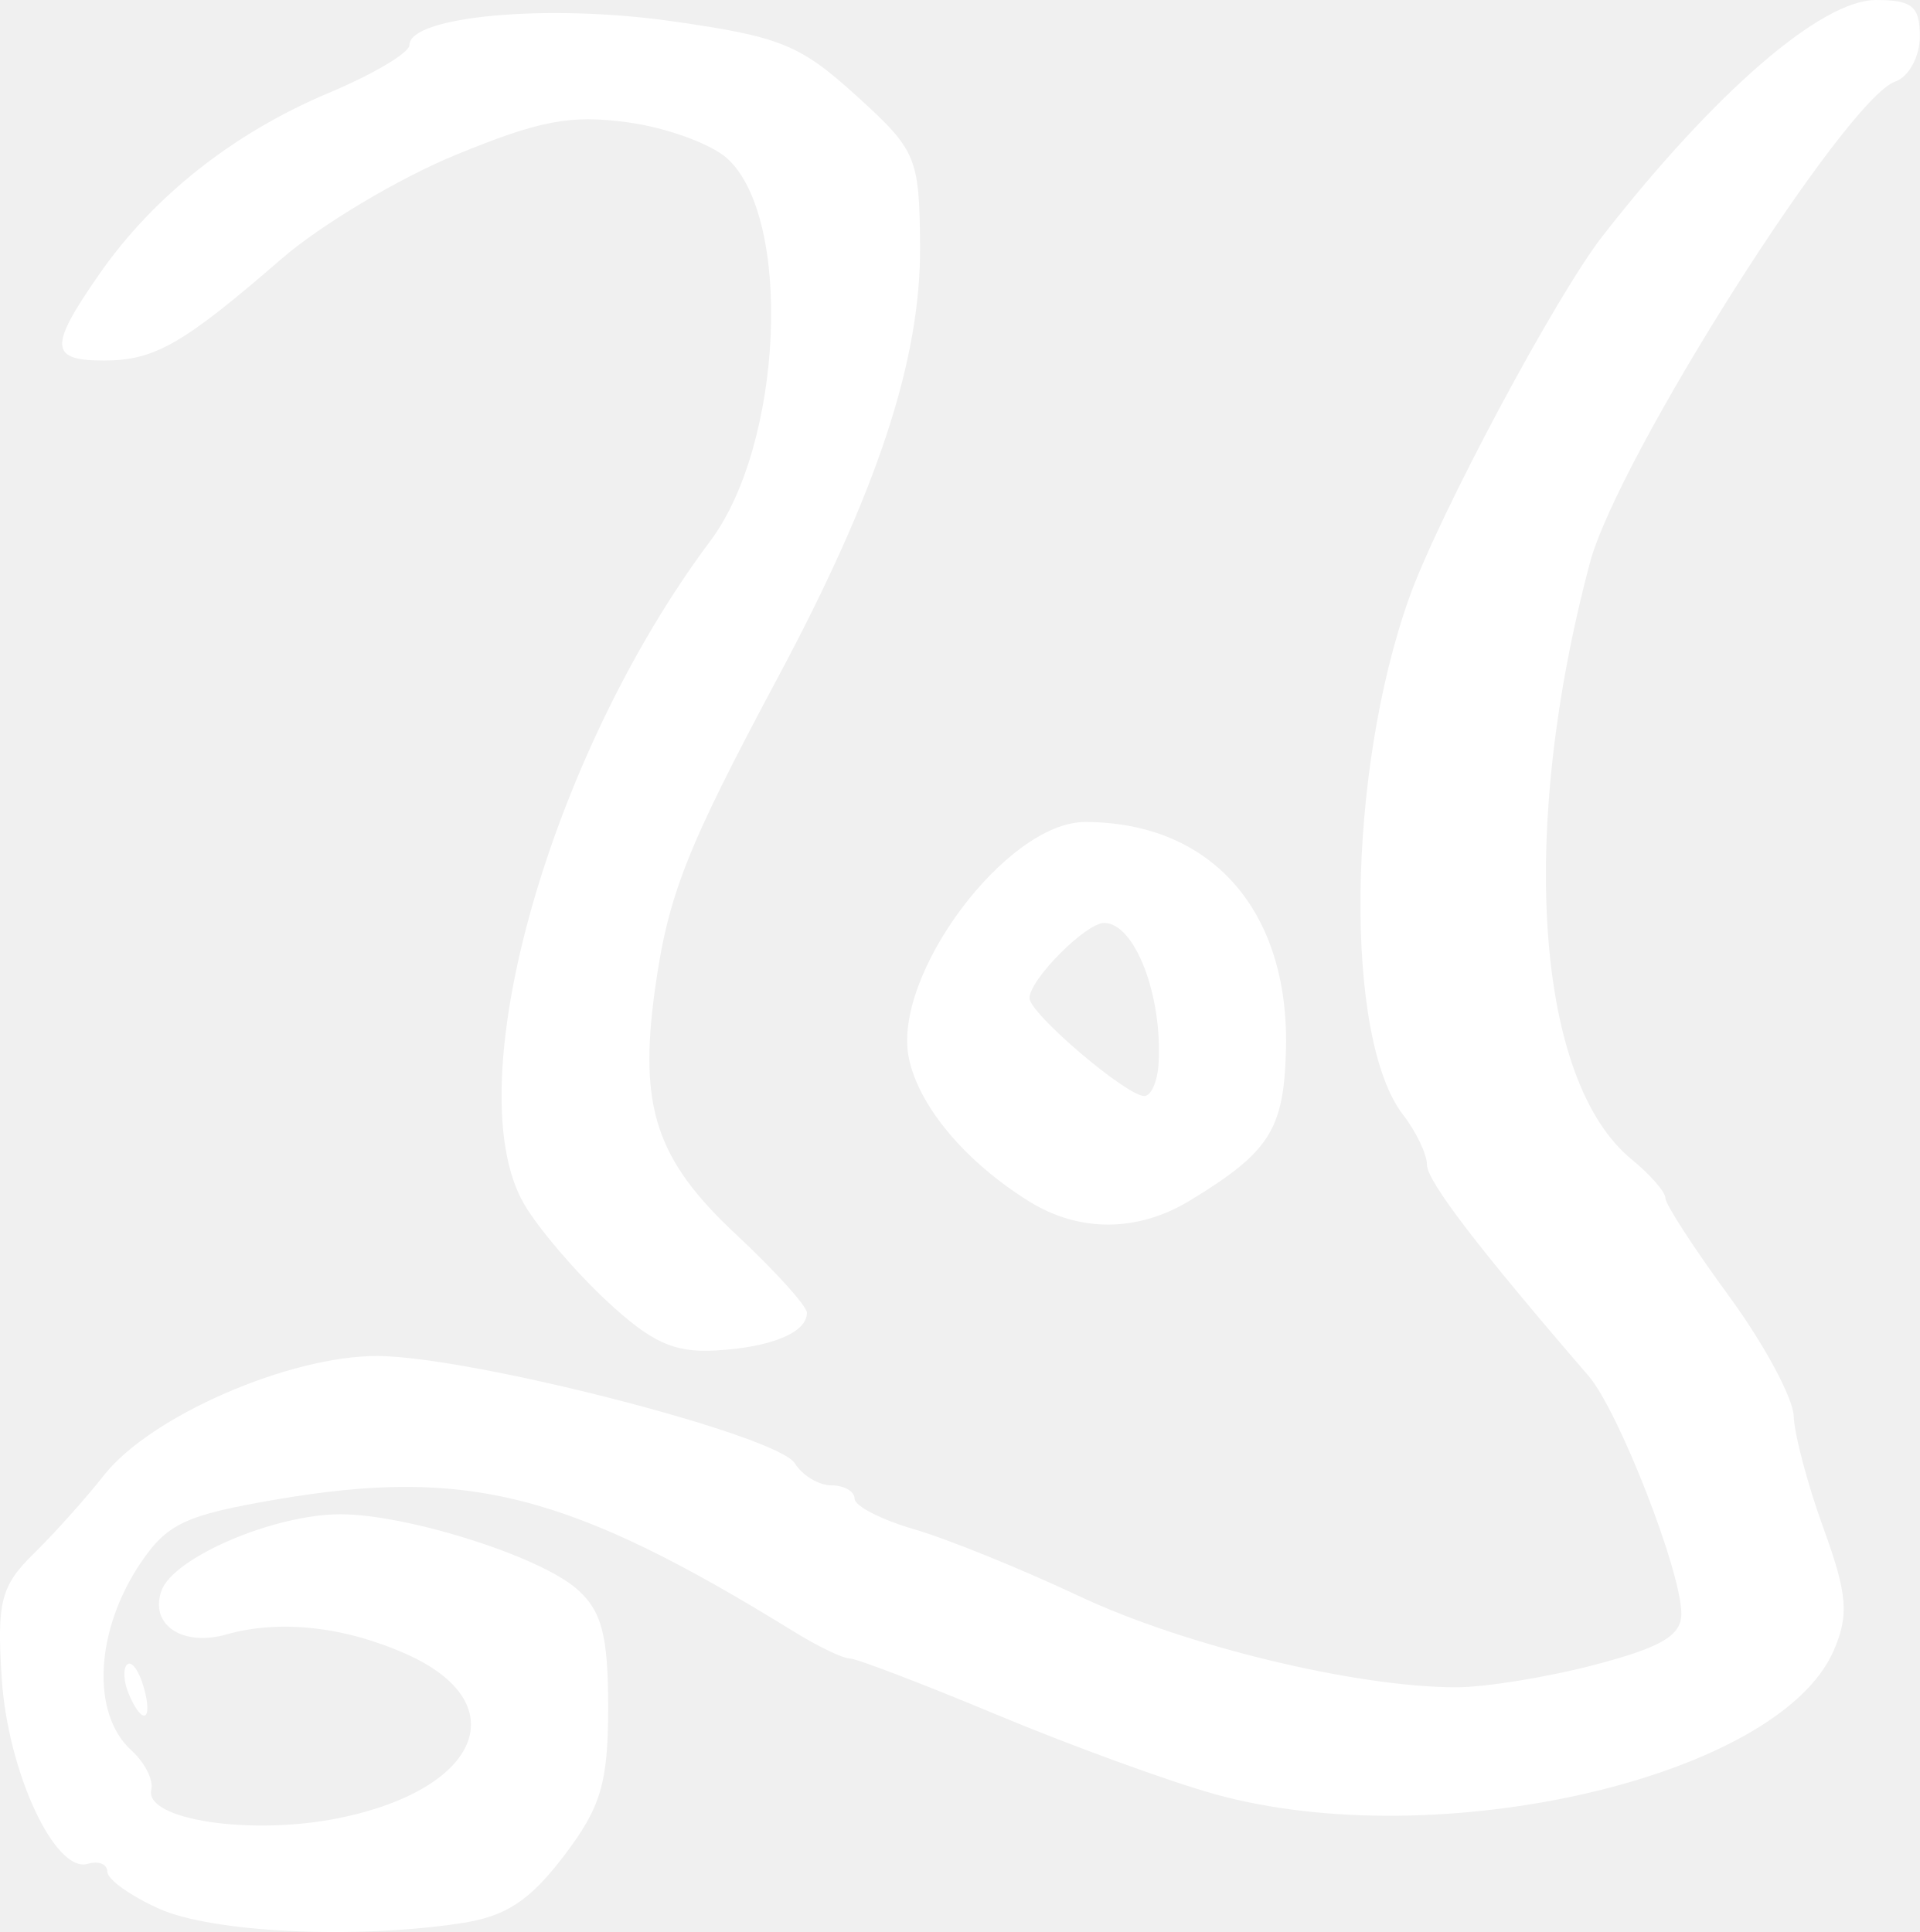
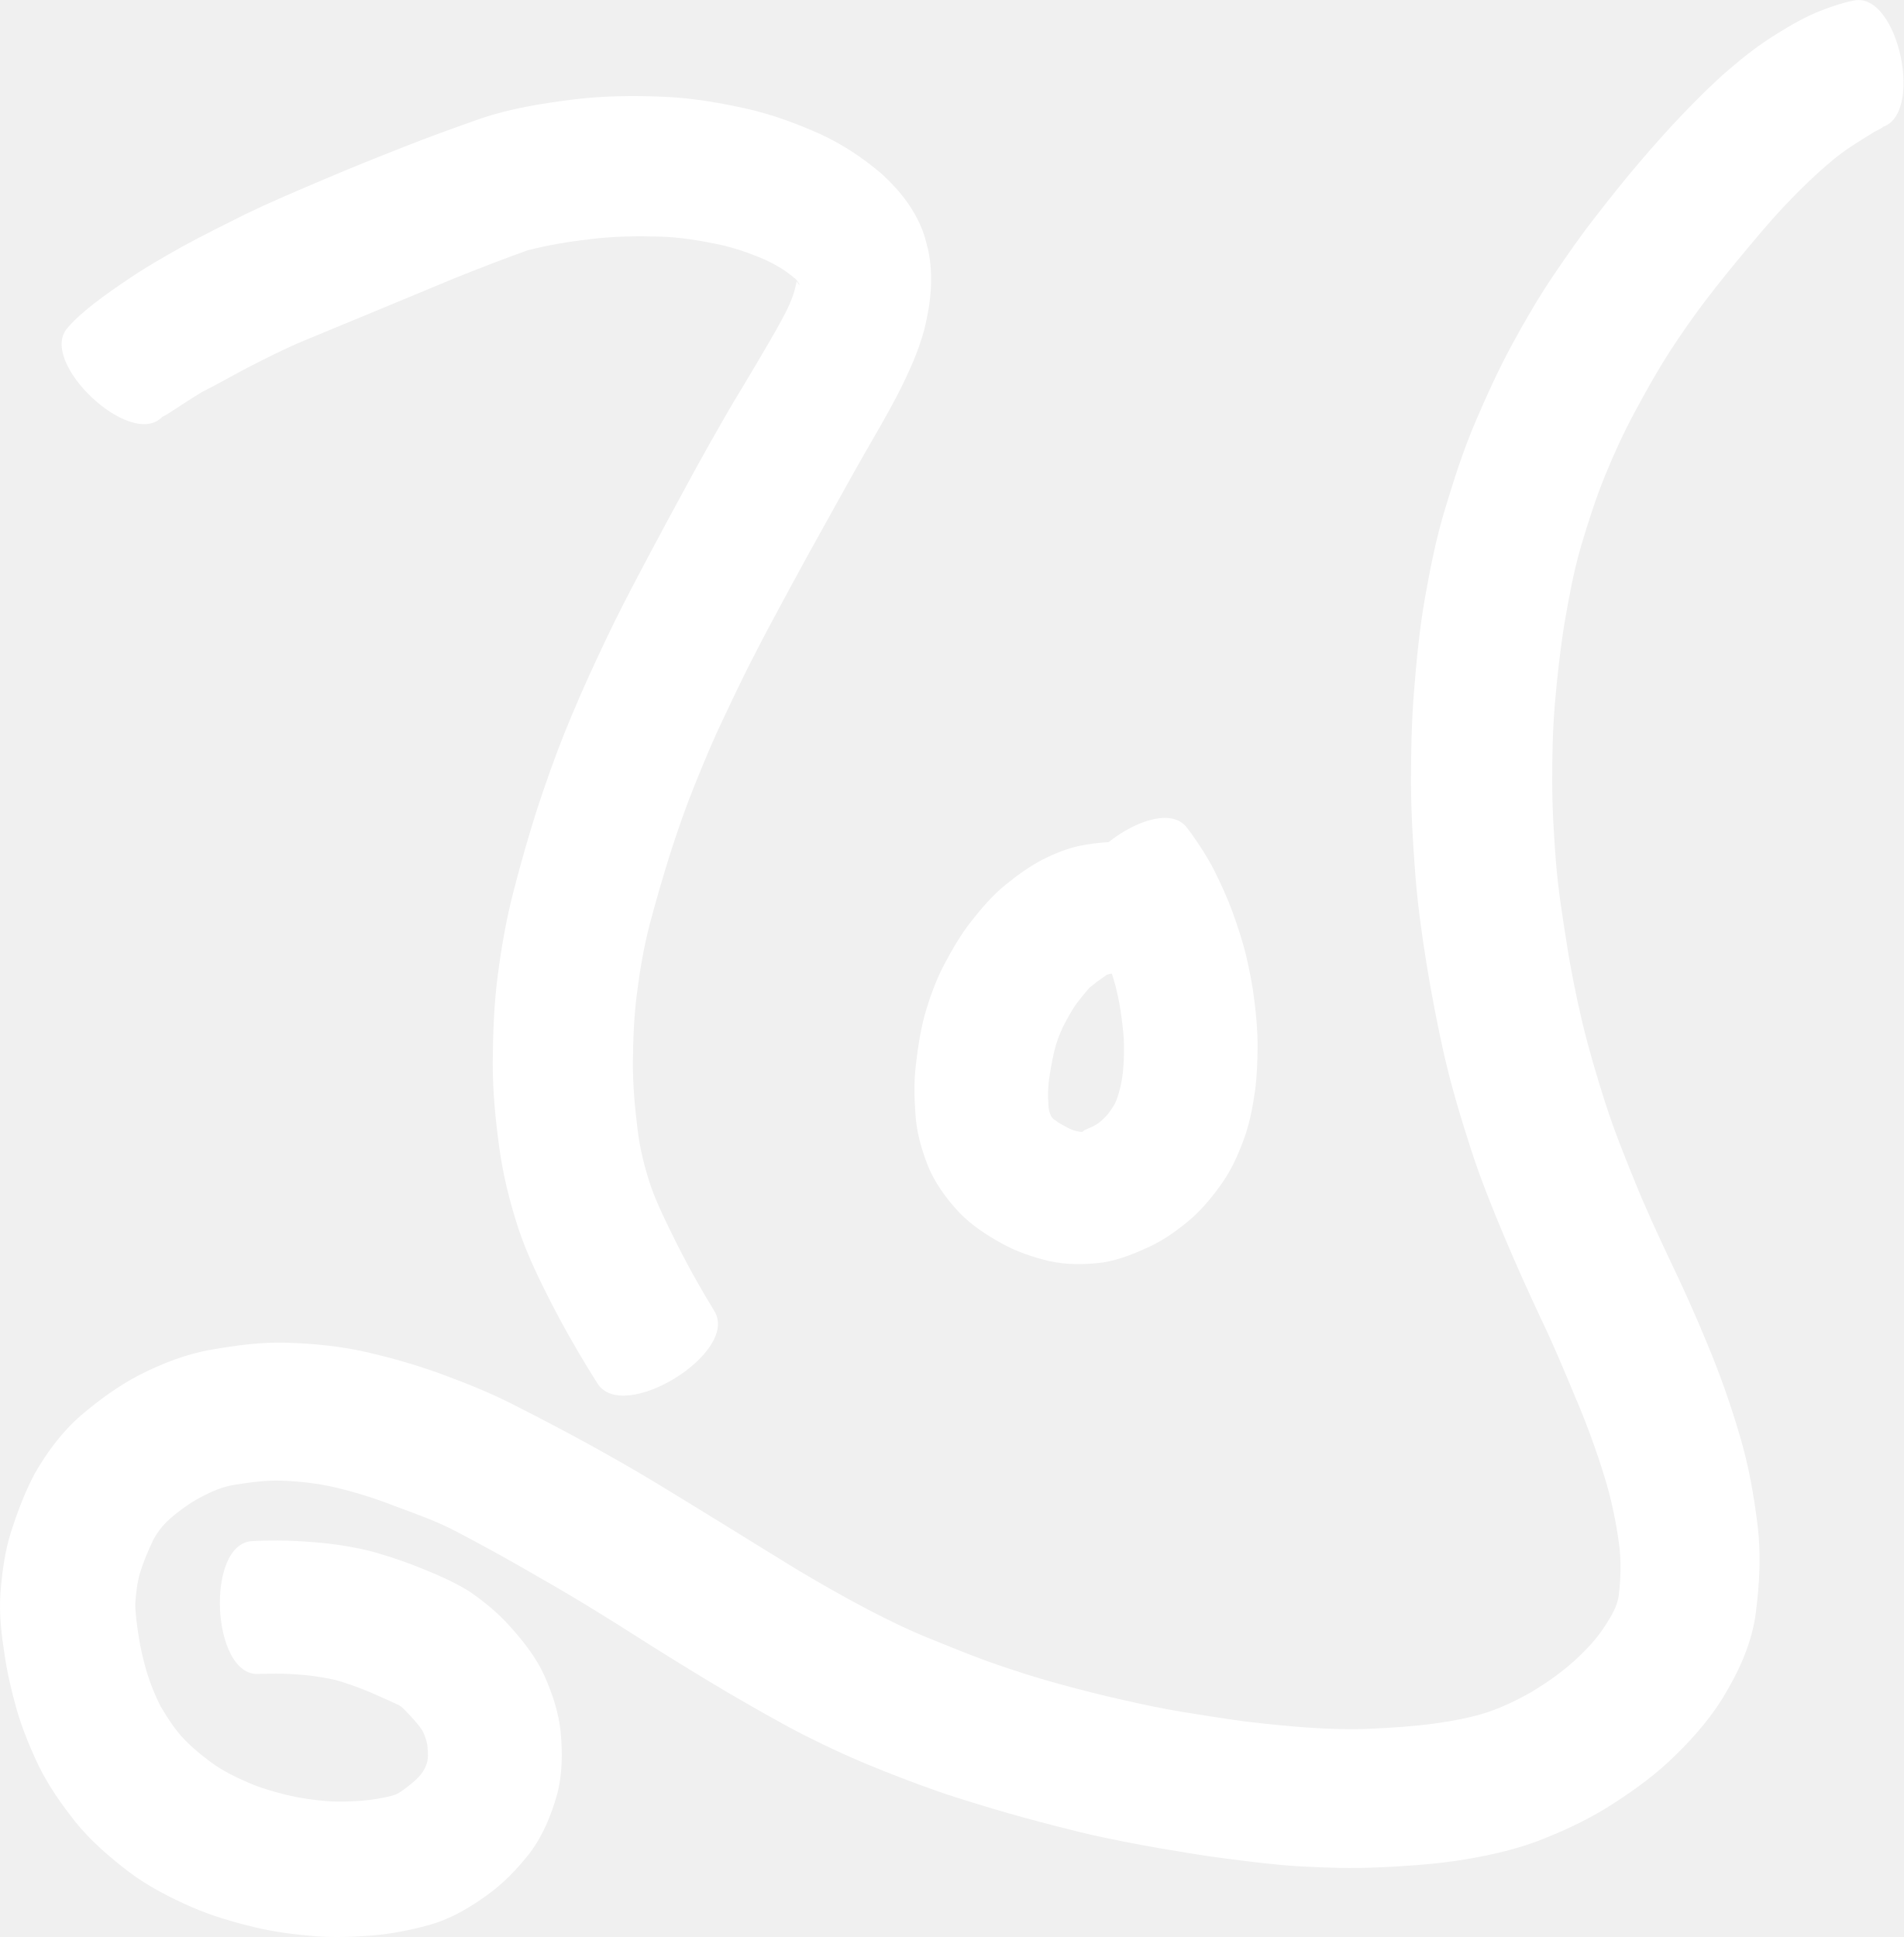
- <svg xmlns="http://www.w3.org/2000/svg" width="153.706mm" height="154.706mm" viewBox="0 0 153.706 154.706" version="1.1" id="svg5" xml:space="preserve">
+ <svg xmlns="http://www.w3.org/2000/svg" width="157.369mm" height="160.165mm" viewBox="0 0 157.369 160.165" version="1.1" id="svg5" xml:space="preserve">
  <defs id="defs2" />
-   <g id="layer1" transform="translate(130.3096,915.56)">
-     <path style="fill:#ffffff;fill-opacity:1;stroke:none;stroke-width:1.279;stroke-opacity:1" d="m -283.615,-761.691 c -2.084,-1.499 -1.992,-1.879 1.297,-5.36 2.979,-3.153 12.278,-22.89 12.278,-26.06 0,-2.326 14.748,-30.755 17.882,-34.472 1.26,-1.494 0.476,-1.95 -4.639,-2.701 -13.048,-1.916 -16.788,-5.097 -18.452,-15.696 -2.904,-18.49 11.051,-40.238 37.934,-59.117 11.12,-7.809 16.969,-9.606 33.566,-10.312 15.929,-0.678 25.415,0.892 30.766,5.091 3.431,2.692 3.829,7.072 0.643,7.072 -1.14,0 -6.26,4.656 -30.686,27.905 -9.919,9.441 -18.88,21.563 -15.94,21.563 2.162,0 12.498,-4.62 31.775,-14.204 8.218,-4.086 11.475,-5.015 18.044,-5.15 10.764,-0.221 21.78,5.12 27.199,13.188 3.558,5.297 3.655,5.824 2.279,12.402 -2.412,11.525 -12.822,28.012 -17.687,28.012 -0.836,0 -4.779,1.418 -8.761,3.152 -12.966,5.643 -17.209,5.335 -23.515,-1.709 -3.933,-4.393 -4.001,-11.808 -0.176,-19.174 3.864,-7.442 8.696,-10.943 12.406,-8.99 1.506,0.793 2.739,1.967 2.739,2.607 0,0.641 -2.61,3.697 -5.8,6.792 -3.19,3.095 -5.8,6.287 -5.8,7.093 0,2.408 6.13,7.693 8.924,7.693 2.487,0 11.003,-4.056 13.567,-6.462 0.673,-0.632 2.242,-1.149 3.485,-1.149 2.536,0 11.07,-10.311 12.2,-14.739 1.701,-6.668 -12.289,-16.971 -23.042,-16.971 -3.666,0 -13.889,4.152 -21.578,8.764 -1.063,0.638 -7.706,3.89 -14.762,7.227 -7.056,3.337 -15.955,7.92 -19.776,10.184 -3.821,2.264 -8.574,4.469 -10.563,4.898 -1.988,0.43 -3.974,1.748 -4.412,2.929 -0.438,1.181 -1.514,3.289 -2.392,4.684 -8.722,13.867 -18.965,34.575 -18.98,38.37 -0.005,1.852 2.799,2.107 4.57,0.415 0.673,-0.644 4.819,-2.078 9.212,-3.188 9.67,-2.443 28.629,-1.857 35.84,1.108 2.652,1.09 5.632,1.982 6.623,1.982 0.991,0 3.966,1.345 6.611,2.988 2.645,1.643 8.438,4.29 12.872,5.881 10.33,3.707 21.252,3.12 30.626,-1.646 7.363,-3.743 14.797,-9.764 14.797,-11.985 0,-1.688 6.541,-5.385 9.527,-5.385 3.961,0 3.427,2.854 -1.775,9.49 -9.069,11.568 -17.618,16.566 -33.681,19.691 -7.594,1.477 -9.573,1.402 -18.045,-0.683 -10.399,-2.56 -19.659,-6.621 -23.709,-10.397 -5.612,-5.231 -34.87,-7.019 -43.161,-2.637 -6.892,3.643 -11.619,7.106 -18.689,13.694 -4.076,3.798 -9.014,5.203 -11.642,3.312 z m 40.06,-80.373 c 0.743,-0.513 2.737,-2.93 4.432,-5.371 8.588,-12.375 39.175,-43.234 51.79,-52.25 7.642,-5.462 7.642,-5.462 2.279,-5.859 -9.512,-0.704 -31.43,2.09 -37.942,4.837 -13.278,5.601 -29.521,19.528 -38.396,32.92 -6.258,9.443 -7.215,17.253 -2.664,21.732 3.42,3.365 17.449,6.098 20.501,3.993 z" id="path1472-2" />
-     <path style="fill:#ffffff;fill-opacity:1;stroke:none;stroke-width:1.212;stroke-opacity:1" d="m -117.579,-762.721 c -2.275,-1.018 -4.137,-2.348 -4.137,-2.957 0,-0.609 -0.699,-0.895 -1.554,-0.637 -2.629,0.795 -6.412,-7.338 -6.9,-14.832 -0.399,-6.135 -0.068,-7.43 2.552,-9.995 1.656,-1.621 4.19,-4.45 5.632,-6.288 3.712,-4.729 14.872,-9.589 21.926,-9.547 7.531,0.044 31.999,6.342 33.388,8.595 0.599,0.971 1.92,1.765 2.935,1.765 1.015,0 1.846,0.479 1.846,1.065 0,0.586 2.148,1.688 4.773,2.45 2.625,0.761 8.575,3.173 13.22,5.36 8.452,3.978 22.169,7.292 30.18,7.292 2.343,0 7.355,-0.816 11.138,-1.814 5.304,-1.399 6.879,-2.332 6.879,-4.078 0,-3.387 -5.022,-16.252 -7.436,-19.05 -8.829,-10.233 -12.931,-15.595 -12.931,-16.901 0,-0.839 -0.861,-2.64 -1.914,-4.003 -4.753,-6.157 -4.493,-27.444 0.506,-41.43 2.373,-6.637 11.74,-24.157 15.475,-28.94 9.022,-11.557 17.518,-18.893 21.88,-18.893 2.911,0 3.514,0.501 3.514,2.923 0,1.608 -0.888,3.232 -1.973,3.61 -3.97,1.382 -22.188,30.094 -24.431,38.504 -5.756,21.576 -4.36,41.517 3.346,47.814 1.481,1.21 2.692,2.602 2.692,3.094 0,0.492 2.291,4.024 5.092,7.848 2.8,3.825 5.13,8.149 5.176,9.609 0.048,1.46 1.123,5.513 2.394,9.006 1.914,5.264 2.048,6.945 0.782,9.816 -4.455,10.105 -31.619,16.393 -49.482,11.454 -3.632,-1.004 -11.482,-3.862 -17.444,-6.351 -5.962,-2.489 -11.284,-4.525 -11.826,-4.525 -0.542,0 -2.538,-0.959 -4.435,-2.13 -18.008,-11.124 -26.198,-13.215 -41.503,-10.595 -7.228,1.237 -8.708,1.929 -10.82,5.059 -3.663,5.429 -3.994,12.083 -0.747,15.029 1.063,0.964 1.779,2.375 1.591,3.136 -0.595,2.412 7.941,3.714 14.999,2.287 11.391,-2.303 14.23,-9.23 5.389,-13.15 -4.973,-2.205 -10.12,-2.764 -14.37,-1.561 -3.526,0.998 -6.164,-0.766 -5.212,-3.485 0.935,-2.674 9.022,-6.137 14.33,-6.137 5.302,0 15.846,3.321 18.893,5.95 2.021,1.744 2.546,3.7 2.546,9.481 0,6.098 -0.581,8.044 -3.565,11.952 -2.751,3.602 -4.641,4.829 -8.274,5.374 -8.549,1.282 -19.862,0.733 -24.12,-1.171 z m -2.425,-17.201 c -0.415,-0.98 -0.469,-2.04 -0.122,-2.355 0.348,-0.315 0.938,0.487 1.311,1.782 0.793,2.752 -0.088,3.177 -1.189,0.573 z m 38.22,-31.511 c -2.499,-2.331 -5.452,-5.797 -6.561,-7.702 -5.454,-9.37 1.975,-35.836 14.912,-53.12 5.809,-7.761 6.605,-25.844 1.348,-30.614 -1.292,-1.172 -4.87,-2.474 -7.951,-2.893 -4.611,-0.627 -7.057,-0.163 -13.831,2.623 -4.526,1.862 -10.782,5.599 -13.902,8.304 -7.889,6.84 -10.169,8.145 -14.23,8.145 -4.352,0 -4.409,-1.1 -0.361,-6.917 4.355,-6.259 10.756,-11.312 18.399,-14.525 3.537,-1.487 6.431,-3.204 6.431,-3.817 0,-2.32 11.066,-3.328 21.004,-1.914 8.707,1.239 10.249,1.862 14.771,5.964 4.82,4.373 5.051,4.917 5.106,12.028 0.07,9.098 -3.403,19.638 -11.397,34.586 -7.331,13.71 -8.789,17.421 -9.84,25.056 -1.288,9.349 0.114,13.55 6.511,19.522 3.117,2.91 5.668,5.732 5.668,6.271 0,1.592 -2.892,2.778 -7.357,3.018 -3.308,0.178 -5.118,-0.655 -8.719,-4.014 z m 33.862,-7.927 c -5.099,-3.17 -8.822,-7.605 -9.622,-11.462 -1.371,-6.607 7.81,-18.916 14.108,-18.916 10.101,0 16.363,7.095 16.081,18.219 -0.163,6.419 -1.296,8.202 -7.677,12.087 -4.189,2.55 -8.862,2.576 -12.889,0.072 z m 10.369,-11.035 c 0.318,-5.484 -1.915,-11.259 -4.354,-11.259 -1.47,0 -5.981,4.538 -5.981,6.016 0,1.229 7.753,7.842 9.194,7.842 0.544,0 1.057,-1.169 1.14,-2.598 z" id="path1602-4" />
+   <g id="layer2" transform="translate(12.12506,603.88)">
+     <g id="g242" transform="translate(119.2302,317.5)" style="fill:#ffffff;fill-opacity:1">
+       <path style="fill:#ffffff;fill-opacity:1;stroke:none;stroke-width:22.437;stroke-dasharray:none;stroke-opacity:1" id="path177" d="m -117.941,-886.914 c 0.283,-0.126 0.577,-0.316 0.875,-0.513 0.808,-0.524 1.608,-1.06 2.437,-1.551 1.28,-0.645 2.521,-1.363 3.79,-2.027 1.527,-0.776 3.052,-1.558 4.635,-2.214 2.044,-0.836 4.078,-1.697 6.121,-2.535 2.147,-0.885 4.287,-1.786 6.434,-2.67 1.942,-0.78 3.894,-1.535 5.864,-2.242 1.743,-0.46 3.529,-0.744 5.318,-0.95 1.874,-0.227 3.759,-0.254 5.643,-0.2 1.641,0.04 3.258,0.314 4.862,0.64 1.317,0.283 2.591,0.725 3.825,1.26 0.87,0.392 1.688,0.871 2.414,1.491 0.329,0.162 0.753,1.122 0.229,0.297 -0.054,0.309 -0.158,0.748 -0.277,1.096 -0.35,1.059 -0.916,2.026 -1.452,2.998 -0.871,1.527 -1.773,3.036 -2.672,4.547 -1.105,1.792 -2.134,3.63 -3.169,5.463 -1.034,1.849 -2.028,3.719 -3.043,5.579 -0.999,1.86 -2,3.719 -2.975,5.592 -1.014,1.933 -1.978,3.891 -2.893,5.873 -0.947,2.016 -1.84,4.055 -2.675,6.12 -0.854,2.128 -1.614,4.293 -2.327,6.472 -0.693,2.165 -1.311,4.354 -1.882,6.554 -0.621,2.338 -1.032,4.721 -1.347,7.117 -0.308,2.384 -0.399,4.787 -0.412,7.188 -0.009,2.366 0.221,4.721 0.544,7.062 0.31,2.302 0.886,4.549 1.604,6.754 0.711,2.114 1.692,4.119 2.701,6.102 0.894,1.733 1.853,3.431 2.862,5.099 0.619,1.007 0.306,0.505 0.937,1.508 2.108,3.42 11.782,-2.542 9.674,-5.962 v 0 c -0.546,-0.906 -0.271,-0.446 -0.823,-1.379 -0.842,-1.439 -1.644,-2.903 -2.385,-4.397 -0.731,-1.493 -1.492,-2.981 -2.046,-4.551 -0.507,-1.531 -0.908,-3.091 -1.094,-4.697 -0.23,-1.811 -0.388,-3.632 -0.389,-5.459 0.017,-1.93 0.085,-3.862 0.335,-5.779 0.242,-1.909 0.562,-3.808 1.043,-5.672 0.525,-1.983 1.095,-3.953 1.712,-5.91 0.618,-1.923 1.278,-3.832 2.038,-5.705 0.76,-1.879 1.532,-3.754 2.416,-5.578 0.864,-1.837 1.738,-3.67 2.678,-5.47 0.917,-1.801 1.897,-3.57 2.849,-5.353 0.989,-1.816 1.978,-3.631 2.991,-5.434 0.996,-1.778 1.972,-3.568 2.984,-5.337 0.962,-1.67 1.938,-3.333 2.83,-5.042 0.888,-1.746 1.719,-3.528 2.223,-5.428 0.526,-2.154 0.779,-4.344 0.316,-6.541 -0.124,-0.452 -0.218,-0.913 -0.371,-1.355 -0.667,-1.925 -1.935,-3.535 -3.417,-4.901 -1.56,-1.339 -3.264,-2.48 -5.138,-3.339 -1.938,-0.867 -3.932,-1.607 -6.006,-2.08 -2.247,-0.504 -4.52,-0.896 -6.826,-1.001 -2.498,-0.114 -5.002,-0.089 -7.489,0.208 -2.632,0.332 -5.269,0.739 -7.788,1.603 -2.125,0.748 -4.246,1.512 -6.342,2.34 -2.206,0.869 -4.408,1.751 -6.589,2.683 -2.162,0.919 -4.328,1.835 -6.446,2.852 -1.763,0.88 -3.528,1.758 -5.259,2.7 -1.47,0.832 -2.945,1.662 -4.344,2.611 -1.005,0.678 -2.007,1.363 -2.963,2.108 -0.753,0.602 -1.507,1.218 -2.134,1.955 -2.617,2.754 5.174,10.155 7.791,7.401 z" />
+       <path style="fill:#ffffff;fill-opacity:1;stroke:none;stroke-width:22.437;stroke-dasharray:none;stroke-opacity:1" id="path178" d="m 21.906,-921.339 c -0.927,0.187 -1.822,0.491 -2.702,0.831 -1.294,0.501 -2.494,1.204 -3.672,1.931 -1.424,0.874 -2.74,1.902 -4.003,2.992 -1.308,1.129 -2.528,2.353 -3.724,3.599 -1.26,1.305 -2.458,2.667 -3.637,4.045 -1.223,1.434 -2.395,2.91 -3.552,4.398 -1.25,1.592 -2.405,3.253 -3.538,4.929 -1.261,1.864 -2.389,3.813 -3.462,5.79 -1.109,2.052 -2.075,4.176 -2.99,6.32 -0.965,2.264 -1.728,4.603 -2.435,6.958 -0.784,2.5 -1.289,5.07 -1.747,7.645 -0.449,2.561 -0.695,5.15 -0.901,7.739 -0.201,2.501 -0.251,5.009 -0.247,7.517 0.008,2.468 0.16,4.931 0.343,7.391 0.188,2.545 0.54,5.071 0.945,7.589 0.411,2.518 0.892,5.024 1.453,7.513 0.596,2.596 1.36,5.146 2.177,7.679 0.803,2.503 1.786,4.939 2.802,7.361 0.965,2.293 1.989,4.56 3.044,6.813 1.046,2.175 1.968,4.405 2.896,6.632 0.89,2.082 1.659,4.211 2.329,6.372 0.56,1.808 0.947,3.659 1.206,5.532 0.194,1.422 0.156,2.855 -0.017,4.276 -0.117,0.97 -0.65,1.782 -1.161,2.588 -0.696,1.071 -1.575,1.99 -2.513,2.848 -1.049,0.948 -2.209,1.761 -3.413,2.499 -1.198,0.702 -2.451,1.301 -3.764,1.753 -1.431,0.461 -2.911,0.728 -4.396,0.936 -1.726,0.23 -3.465,0.345 -5.203,0.425 -1.722,0.082 -3.446,0.025 -5.165,-0.087 -1.775,-0.125 -3.545,-0.305 -5.312,-0.517 -1.743,-0.24 -3.482,-0.51 -5.219,-0.796 -1.687,-0.278 -3.358,-0.636 -5.024,-1.021 -1.685,-0.372 -3.354,-0.803 -5.018,-1.258 -1.688,-0.459 -3.358,-0.985 -5.013,-1.553 -1.826,-0.619 -3.612,-1.347 -5.396,-2.076 -1.885,-0.737 -3.703,-1.619 -5.495,-2.556 -1.932,-1.011 -3.823,-2.098 -5.7,-3.207 -1.974,-1.202 -3.934,-2.427 -5.903,-3.639 -1.94,-1.198 -3.883,-2.389 -5.831,-3.574 -1.928,-1.167 -3.889,-2.277 -5.863,-3.365 -1.821,-0.994 -3.658,-1.957 -5.507,-2.898 -2.02,-1.062 -4.13,-1.924 -6.267,-2.713 -2.095,-0.777 -4.241,-1.391 -6.417,-1.89 -2.166,-0.489 -4.373,-0.704 -6.588,-0.767 -2.059,-0.065 -4.099,0.218 -6.121,0.564 -2.127,0.355 -4.121,1.147 -6.035,2.113 -1.737,0.904 -3.313,2.063 -4.802,3.326 -1.585,1.375 -2.818,3.05 -3.855,4.86 -0.798,1.516 -1.4,3.122 -1.93,4.748 -0.524,1.656 -0.746,3.379 -0.882,5.104 -0.124,1.729 0.089,3.451 0.353,5.156 0.226,1.522 0.585,3.019 1.001,4.499 0.464,1.583 1.091,3.11 1.799,4.597 0.818,1.68 1.902,3.204 3.053,4.668 1.268,1.57 2.802,2.883 4.395,4.108 1.615,1.218 3.418,2.136 5.263,2.946 1.667,0.72 3.411,1.225 5.174,1.648 1.634,0.394 3.301,0.599 4.973,0.739 1.602,0.121 3.208,0.059 4.807,-0.069 1.555,-0.132 3.085,-0.439 4.588,-0.851 1.766,-0.482 3.332,-1.403 4.805,-2.462 1.362,-0.977 2.517,-2.175 3.547,-3.49 1.1,-1.466 1.784,-3.15 2.276,-4.899 0.433,-1.669 0.435,-3.384 0.285,-5.089 -0.167,-1.679 -0.714,-3.271 -1.4,-4.8 -0.683,-1.444 -1.666,-2.701 -2.725,-3.884 -1.006,-1.144 -2.173,-2.109 -3.428,-2.965 -1.229,-0.774 -2.567,-1.342 -3.907,-1.892 -1.121,-0.455 -2.264,-0.856 -3.424,-1.201 -1.192,-0.371 -2.418,-0.601 -3.651,-0.778 -1.073,-0.153 -2.154,-0.231 -3.235,-0.294 -1.062,-0.058 -2.125,-0.054 -3.187,-0.023 -0.182,0.009 -0.364,0.018 -0.546,0.028 -3.884,0.177 -3.383,11.161 0.5,10.984 v 0 c 0.112,-0.004 0.225,-0.008 0.337,-0.013 0.75,-0.018 1.501,-0.028 2.25,0.014 0.757,0.045 1.514,0.089 2.263,0.212 0.686,0.108 1.376,0.216 2.039,0.43 0.812,0.26 1.613,0.553 2.399,0.886 0.727,0.307 1.443,0.64 2.161,0.966 0.501,0.203 0.819,0.673 1.193,1.041 0.327,0.362 0.659,0.724 0.921,1.137 0.189,0.353 0.314,0.739 0.403,1.128 0.038,0.429 0.103,0.857 0.032,1.286 -0.035,0.349 -0.211,0.683 -0.382,0.984 -0.333,0.497 -0.801,0.885 -1.27,1.248 -0.373,0.281 -0.74,0.589 -1.197,0.72 -0.825,0.225 -1.668,0.36 -2.519,0.436 -1,0.075 -2.002,0.114 -3.003,0.037 -1.096,-0.091 -2.184,-0.247 -3.255,-0.503 -1.119,-0.276 -2.227,-0.596 -3.285,-1.061 -1.033,-0.452 -2.048,-0.954 -2.961,-1.621 -0.889,-0.656 -1.748,-1.365 -2.489,-2.188 -0.662,-0.752 -1.203,-1.611 -1.717,-2.469 -0.454,-0.895 -0.828,-1.826 -1.125,-2.785 -0.301,-1.01 -0.541,-2.037 -0.696,-3.08 -0.129,-0.875 -0.27,-1.757 -0.267,-2.642 0.057,-0.847 0.157,-1.697 0.388,-2.516 0.287,-0.921 0.665,-1.812 1.075,-2.685 0.356,-0.683 0.818,-1.278 1.399,-1.79 0.795,-0.699 1.662,-1.314 2.596,-1.814 0.873,-0.456 1.774,-0.853 2.757,-1.001 1.291,-0.206 2.589,-0.388 3.901,-0.341 1.465,0.053 2.919,0.22 4.352,0.542 1.697,0.402 3.362,0.917 4.985,1.557 1.699,0.636 3.423,1.227 5.031,2.077 1.721,0.9 3.428,1.828 5.115,2.79 1.838,1.047 3.672,2.1 5.482,3.194 1.916,1.165 3.812,2.364 5.703,3.569 2.045,1.282 4.101,2.547 6.179,3.776 2.072,1.204 4.147,2.407 6.277,3.506 2.121,1.07 4.276,2.066 6.487,2.937 2.025,0.803 4.06,1.58 6.137,2.243 1.852,0.585 3.711,1.149 5.584,1.663 1.826,0.499 3.66,0.969 5.502,1.41 1.887,0.419 3.785,0.789 5.69,1.121 1.883,0.312 3.762,0.651 5.658,0.878 2.011,0.261 4.024,0.518 6.049,0.632 2.116,0.116 4.235,0.182 6.354,0.083 2.118,-0.09 4.236,-0.227 6.337,-0.521 2.268,-0.333 4.518,-0.798 6.681,-1.573 2.026,-0.766 4.001,-1.661 5.854,-2.79 1.818,-1.136 3.58,-2.363 5.16,-3.819 1.681,-1.57 3.232,-3.272 4.461,-5.226 1.353,-2.219 2.461,-4.565 2.788,-7.176 0.299,-2.374 0.433,-4.767 0.142,-7.151 -0.304,-2.511 -0.749,-5.004 -1.47,-7.433 -0.748,-2.547 -1.626,-5.052 -2.649,-7.503 -0.986,-2.399 -2.041,-4.767 -3.172,-7.102 -0.981,-2.088 -1.953,-4.181 -2.82,-6.32 -0.87,-2.137 -1.733,-4.281 -2.444,-6.477 -0.709,-2.219 -1.378,-4.451 -1.923,-6.716 -0.524,-2.227 -0.98,-4.469 -1.326,-6.731 -0.348,-2.2 -0.695,-4.402 -0.872,-6.623 -0.167,-2.177 -0.303,-4.358 -0.303,-6.543 -0.008,-2.178 0.033,-4.357 0.22,-6.529 0.19,-2.228 0.437,-4.451 0.793,-6.659 0.373,-2.131 0.755,-4.267 1.364,-6.345 0.584,-1.963 1.205,-3.916 1.976,-5.815 0.739,-1.806 1.548,-3.584 2.477,-5.301 0.897,-1.673 1.824,-3.331 2.848,-4.931 0.956,-1.468 1.951,-2.91 3.014,-4.303 1.043,-1.363 2.118,-2.7 3.222,-4.013 1.021,-1.224 2.039,-2.45 3.13,-3.613 0.947,-1.011 1.926,-1.994 2.953,-2.924 0.821,-0.739 1.655,-1.467 2.584,-2.071 0.674,-0.457 1.37,-0.875 2.061,-1.305 0.093,-0.055 1.132,-0.547 0.481,-0.35 3.713,-0.774 1.525,-11.276 -2.188,-10.502 z" />
+       <path style="fill:#ffffff;fill-opacity:1;stroke:none;stroke-width:22.437;stroke-dasharray:none;stroke-opacity:1" id="path179" d="m -34.423,-850.823 c -0.573,-0.251 -1.174,-0.429 -1.778,-0.586 -0.836,-0.226 -1.698,-0.303 -2.56,-0.346 -0.977,-0.028 -1.946,0.073 -2.908,0.231 -1.278,0.211 -2.469,0.699 -3.614,1.285 -1.052,0.564 -2.017,1.27 -2.942,2.021 -1.072,0.864 -1.964,1.916 -2.814,2.992 -0.862,1.086 -1.553,2.288 -2.207,3.507 -0.726,1.361 -1.244,2.812 -1.668,4.291 -0.359,1.351 -0.57,2.733 -0.725,4.12 -0.159,1.331 -0.132,2.671 -0.037,4.005 0.081,1.471 0.477,2.881 1.005,4.247 0.594,1.491 1.537,2.771 2.621,3.937 1.024,1.063 2.258,1.864 3.543,2.571 1.206,0.669 2.506,1.108 3.841,1.431 1.485,0.34 2.989,0.317 4.49,0.129 1.374,-0.224 2.665,-0.75 3.917,-1.339 1.243,-0.588 2.349,-1.399 3.389,-2.289 1,-0.883 1.836,-1.919 2.596,-3.009 0.798,-1.151 1.348,-2.434 1.82,-3.745 0.431,-1.234 0.672,-2.521 0.857,-3.811 0.162,-1.231 0.206,-2.473 0.21,-3.713 0.002,-1.251 -0.105,-2.497 -0.266,-3.737 -0.142,-1.238 -0.39,-2.458 -0.665,-3.671 -0.302,-1.25 -0.708,-2.471 -1.145,-3.68 -0.419,-1.146 -0.926,-2.255 -1.468,-3.347 -0.556,-1.107 -1.232,-2.145 -1.949,-3.153 -0.111,-0.147 -0.223,-0.295 -0.334,-0.442 -2.309,-3.126 -11.152,3.405 -8.843,6.531 v 0 c 0.063,0.088 0.125,0.176 0.188,0.264 0.375,0.536 0.728,1.089 1.025,1.673 0.351,0.725 0.695,1.455 0.962,2.215 0.287,0.808 0.538,1.628 0.768,2.455 0.207,0.845 0.379,1.7 0.483,2.564 0.099,0.788 0.203,1.577 0.198,2.373 0.014,0.715 -0.023,1.432 -0.089,2.145 -0.078,0.592 -0.173,1.186 -0.355,1.756 -0.114,0.395 -0.252,0.783 -0.483,1.126 -0.225,0.353 -0.475,0.685 -0.787,0.967 -0.24,0.258 -0.543,0.454 -0.854,0.615 -0.281,0.142 -0.615,0.241 -0.862,0.419 0.223,0.034 -0.139,0.053 -0.32,0.006 -0.369,-0.065 -0.717,-0.203 -1.042,-0.389 -0.32,-0.173 -0.649,-0.339 -0.929,-0.576 -0.141,-0.065 -0.241,-0.2 -0.313,-0.333 -0.136,-0.288 -0.208,-0.59 -0.215,-0.91 -0.034,-0.652 -0.043,-1.306 0.035,-1.955 0.115,-0.841 0.267,-1.676 0.455,-2.504 0.173,-0.702 0.423,-1.38 0.738,-2.032 0.343,-0.655 0.686,-1.318 1.124,-1.915 0.336,-0.441 0.685,-0.872 1.052,-1.287 0.374,-0.31 0.761,-0.603 1.165,-0.874 0.145,-0.097 0.213,-0.194 0.397,-0.23 0.241,-0.061 0.491,-0.076 0.742,-0.087 0.113,-0.012 0.055,-0.057 0.334,-0.021 0.079,0 0.071,0.018 0.062,-0.029 3.488,1.469 7.642,-8.397 4.154,-9.866 z" />
+     </g>
  </g>
</svg>
